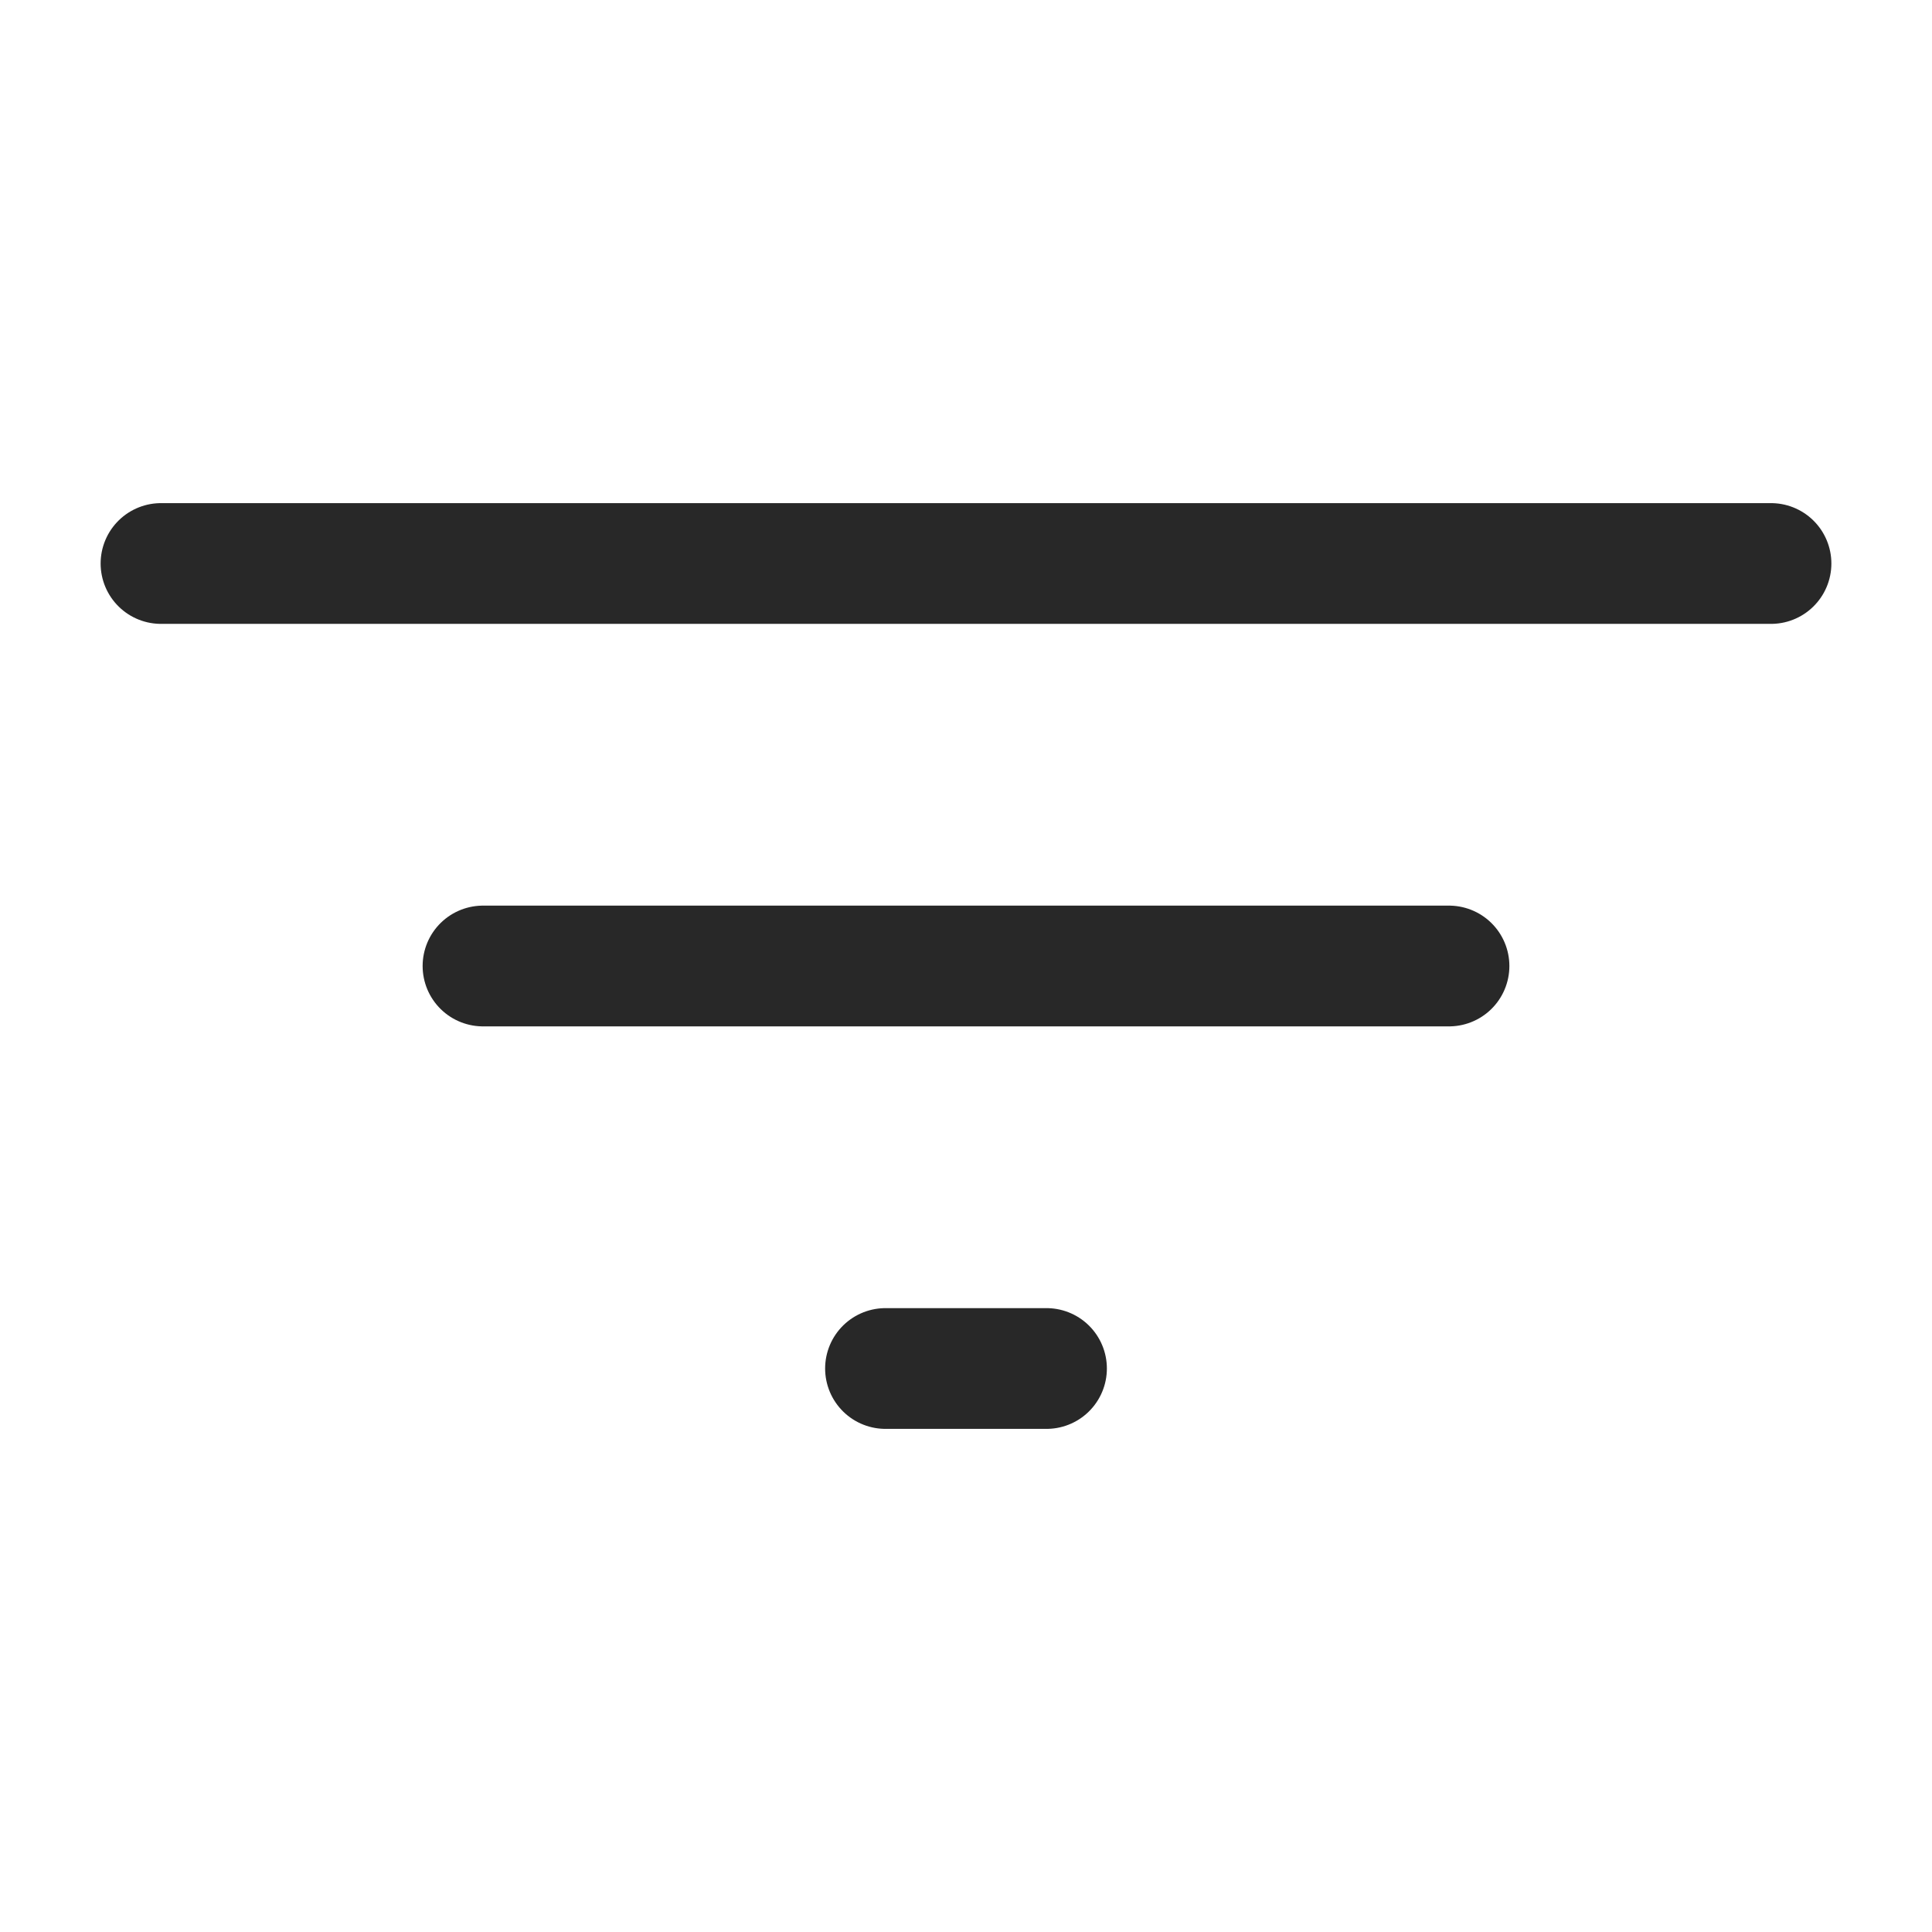
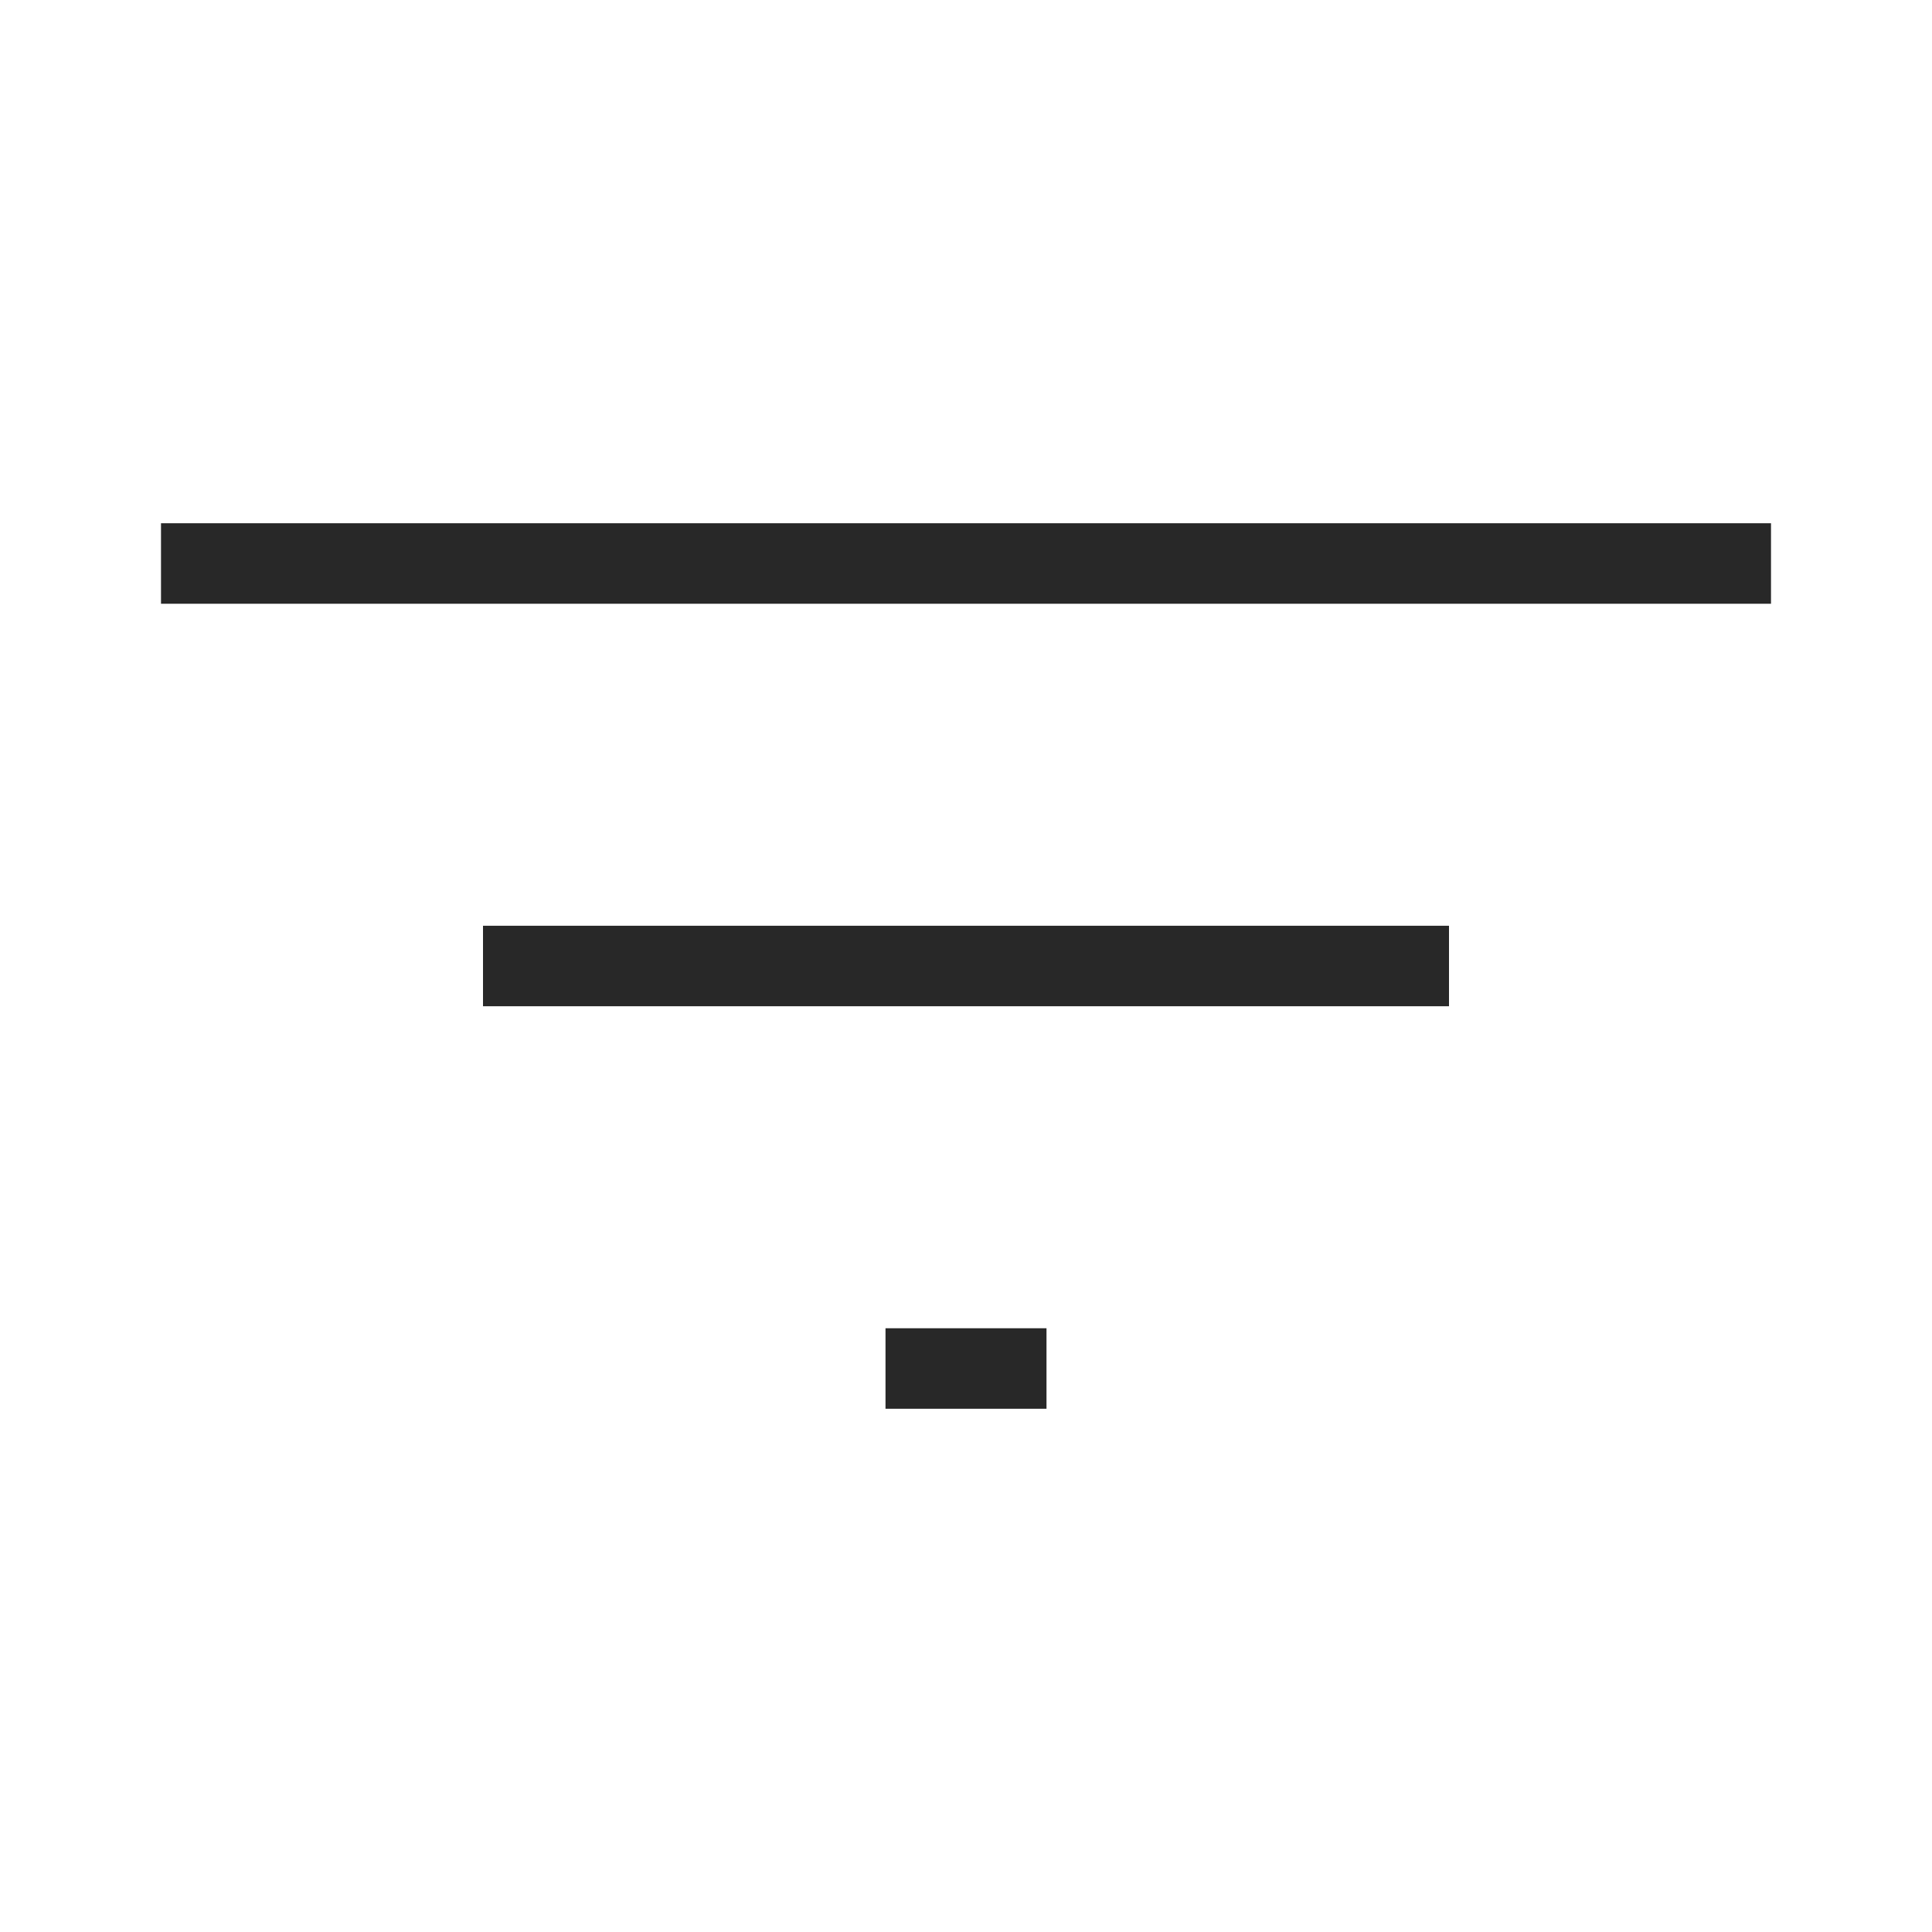
<svg xmlns="http://www.w3.org/2000/svg" width="24" height="24" viewBox="0 0 24 24" fill="none">
-   <path d="M11 17H13M2 7H22H2ZM6 12H18H6Z" stroke="#282828" stroke-width="1.5" stroke-linecap="round" stroke-linejoin="round" />
+   <path d="M11 17H13M2 7H22H2ZM6 12H18H6Z" stroke="#282828" strokeWidth="1.5" strokeLinecap="round" strokeLinejoin="round" />
</svg>
